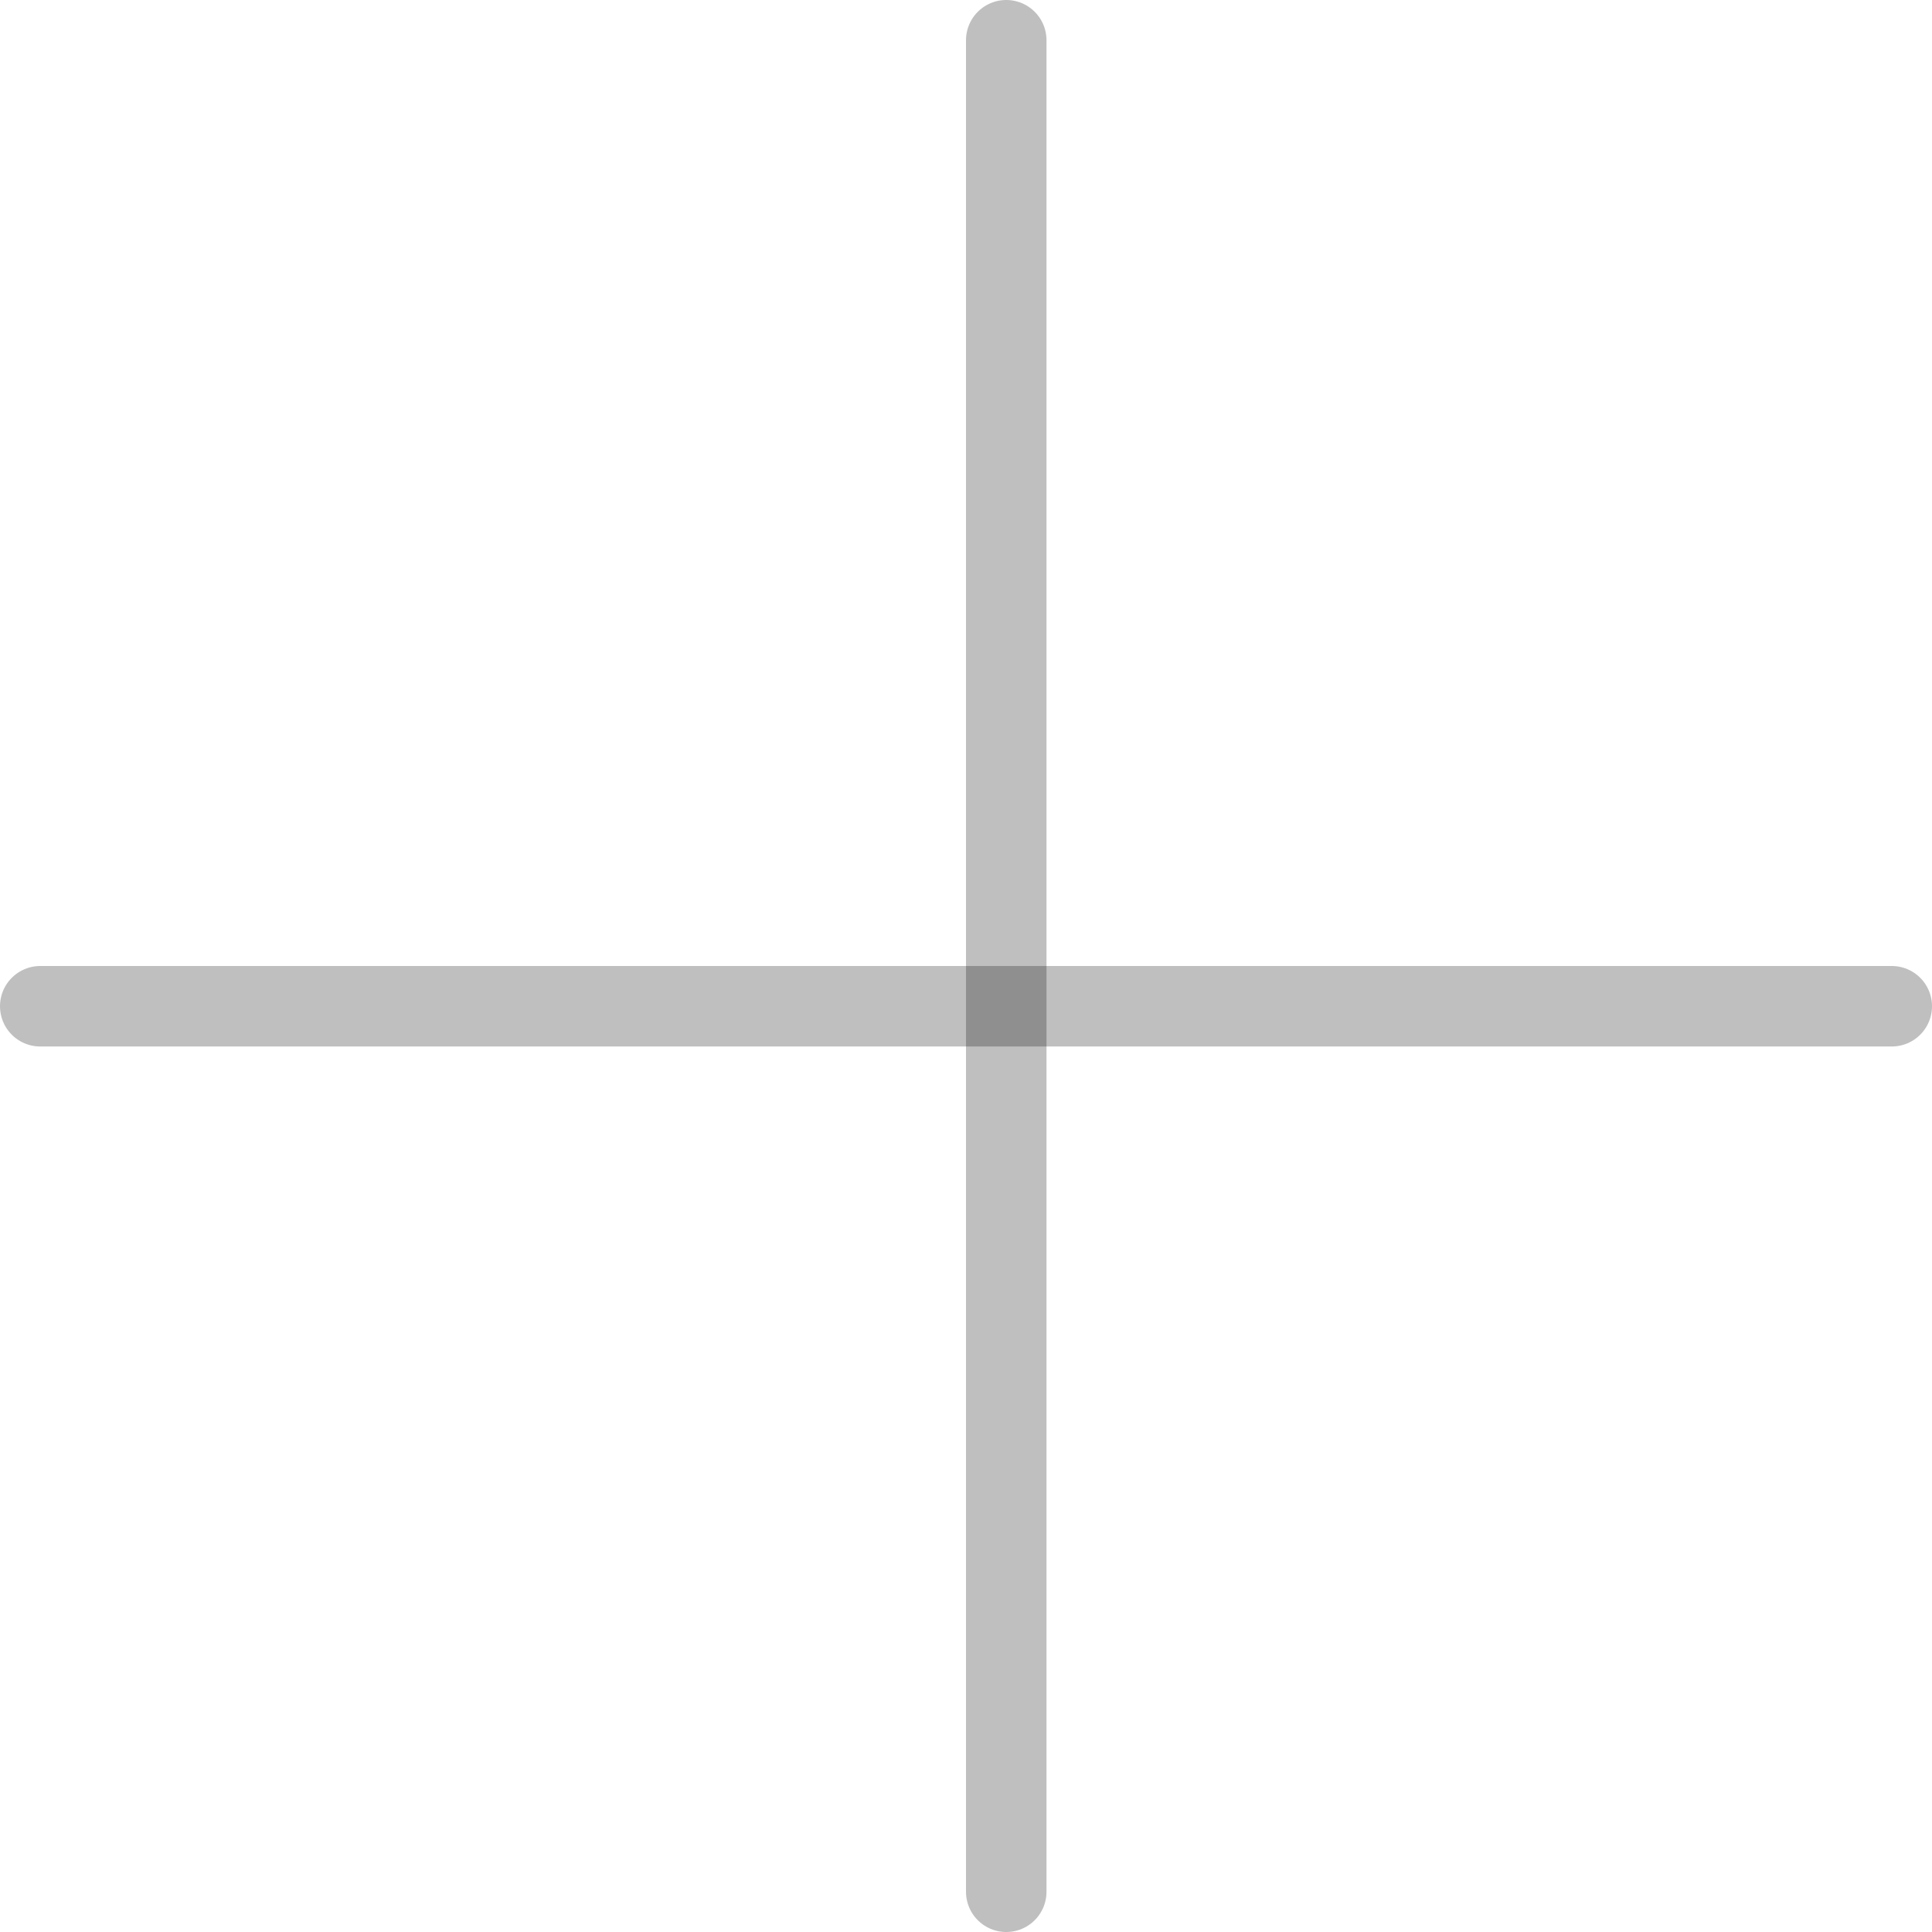
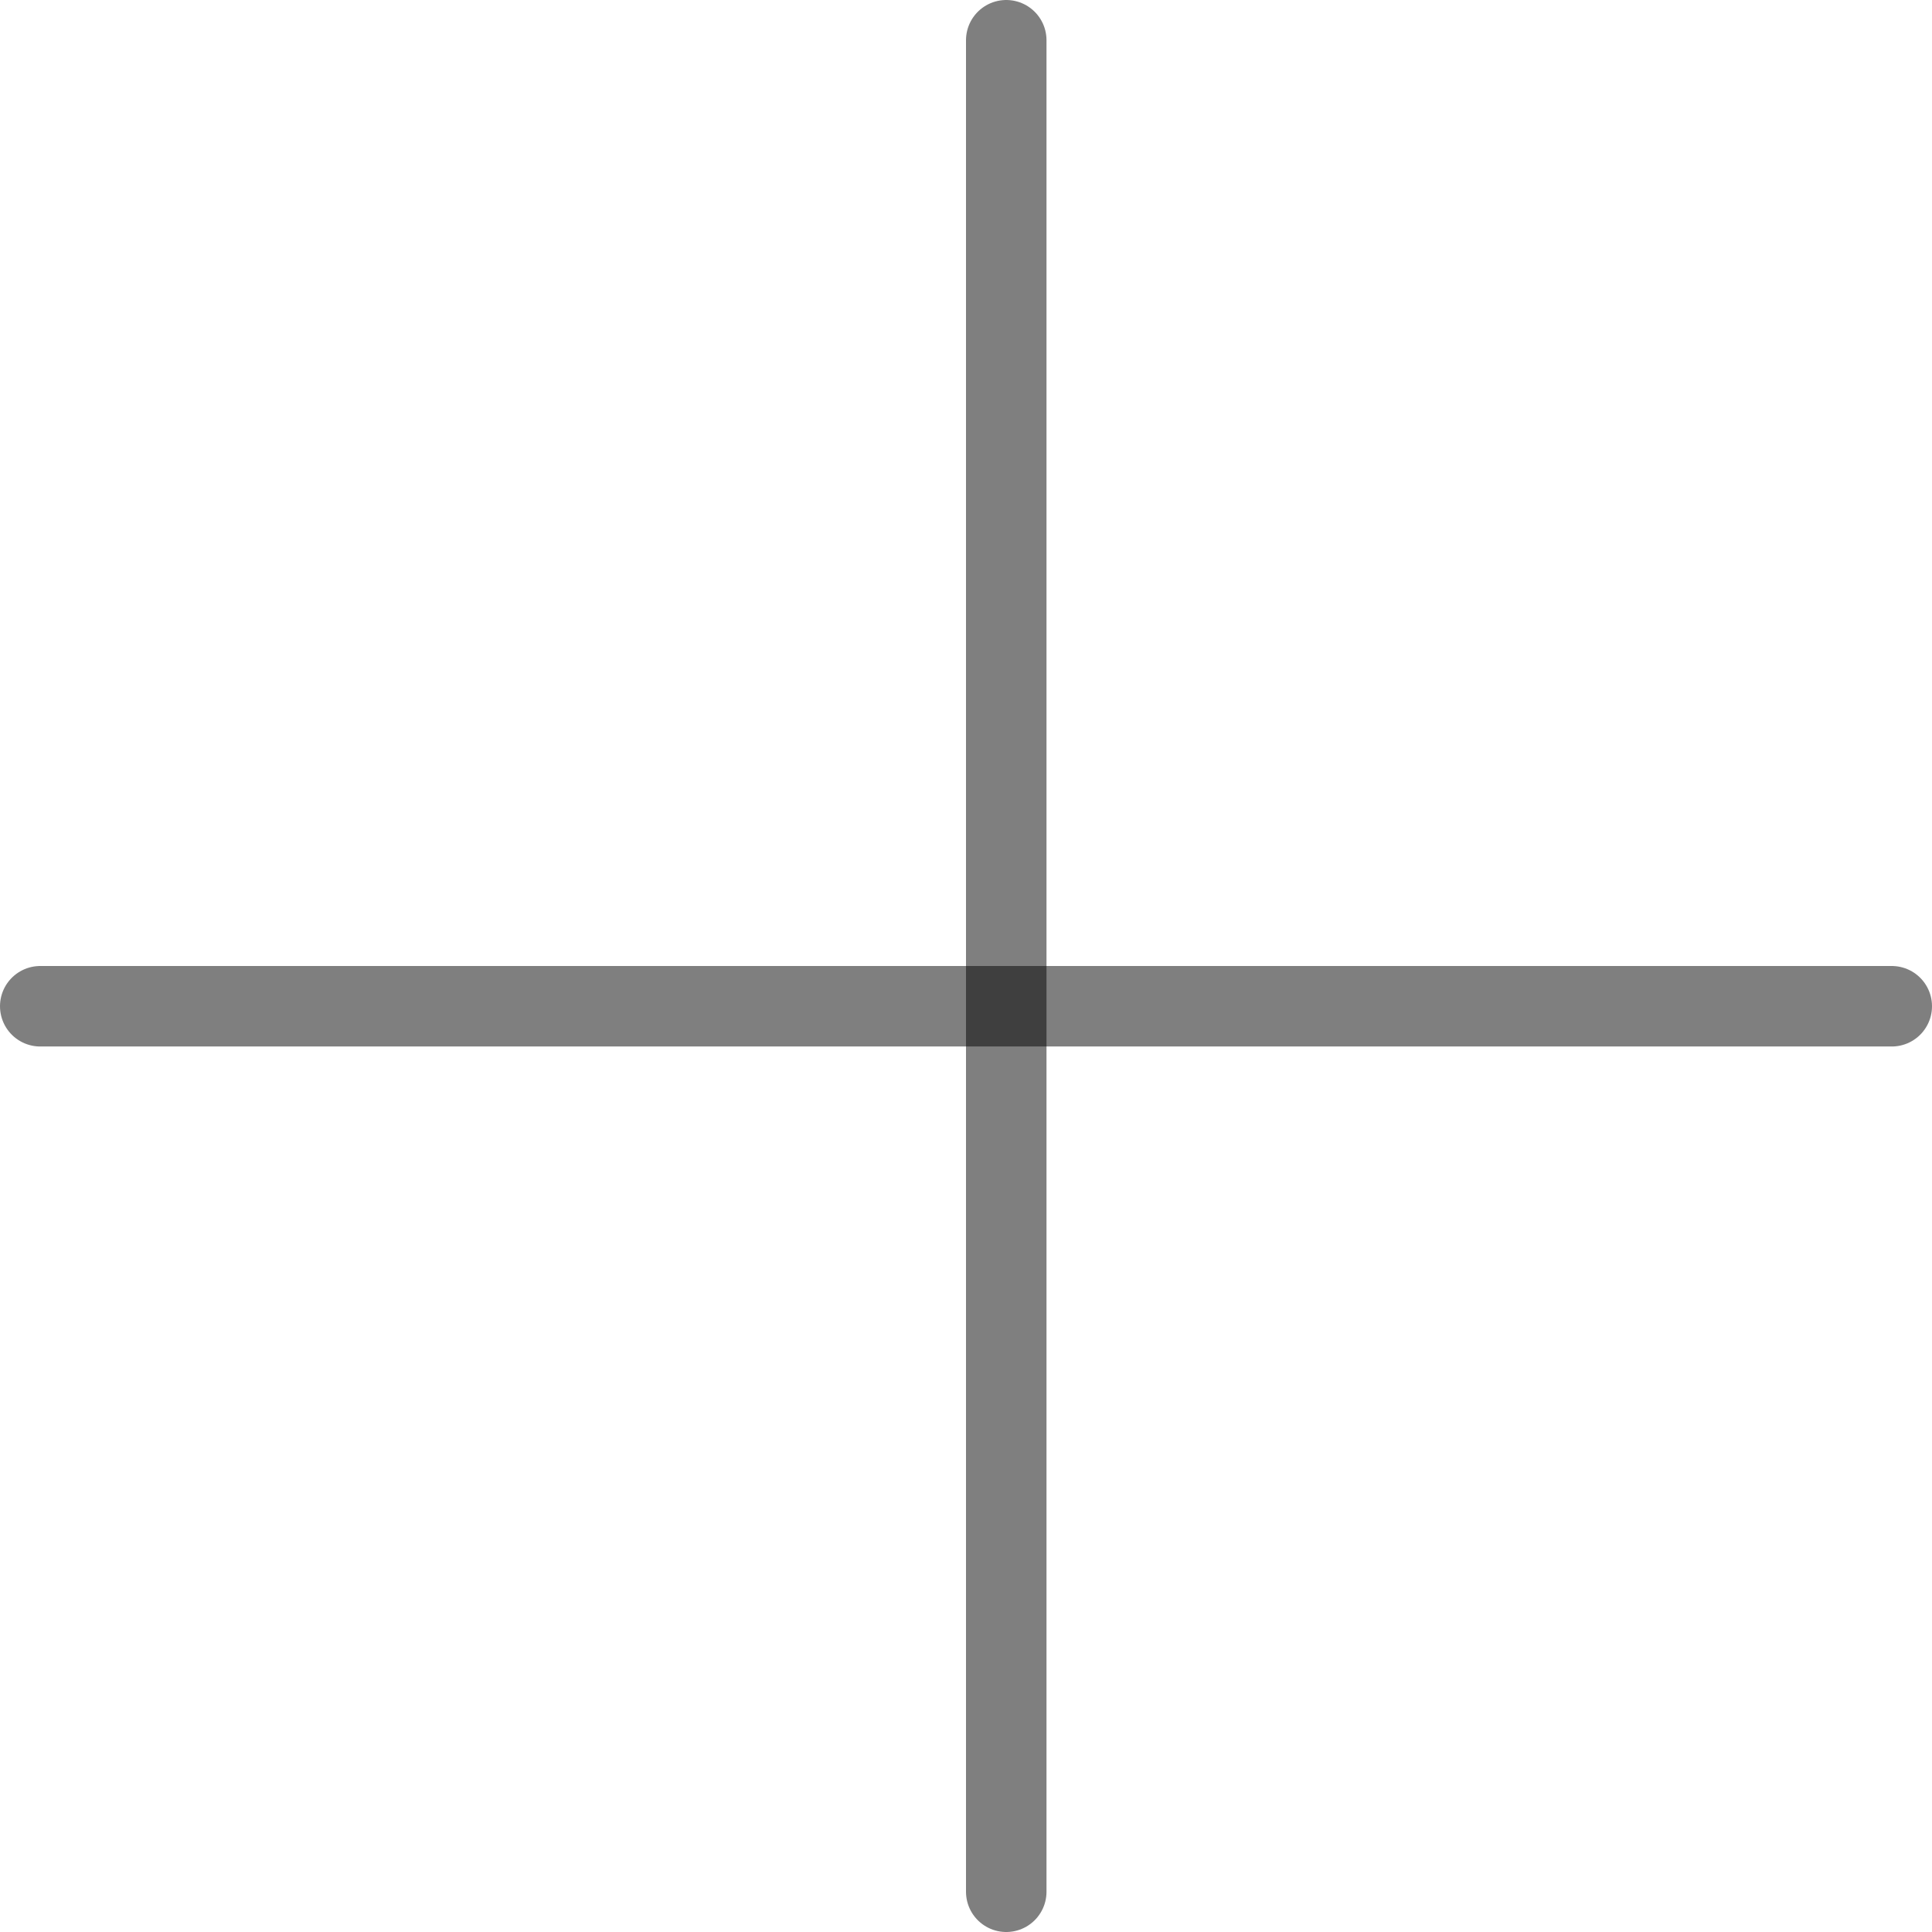
<svg xmlns="http://www.w3.org/2000/svg" width="24" height="24" viewBox="0 0 24 24" fill="none">
-   <line x1="12.5" y1="0.5" x2="12.5" y2="23.5" stroke="rgba(0,0,0,0.25)" stroke-linecap="round" stroke-linejoin="round" />
-   <line x1="0.5" y1="12.5" x2="23.5" y2="12.5" stroke="rgba(0,0,0,0.25)" stroke-linecap="round" stroke-linejoin="round" />
+   <line x1="12.5" y1="0.5" x2="12.5" y2="23.5" stroke="rgba(0,0,0,0.5)" stroke-linecap="round" stroke-linejoin="round" />
+   <line x1="0.5" y1="12.5" x2="23.5" y2="12.5" stroke="rgba(0,0,0,0.5)" stroke-linecap="round" stroke-linejoin="round" />
</svg>
